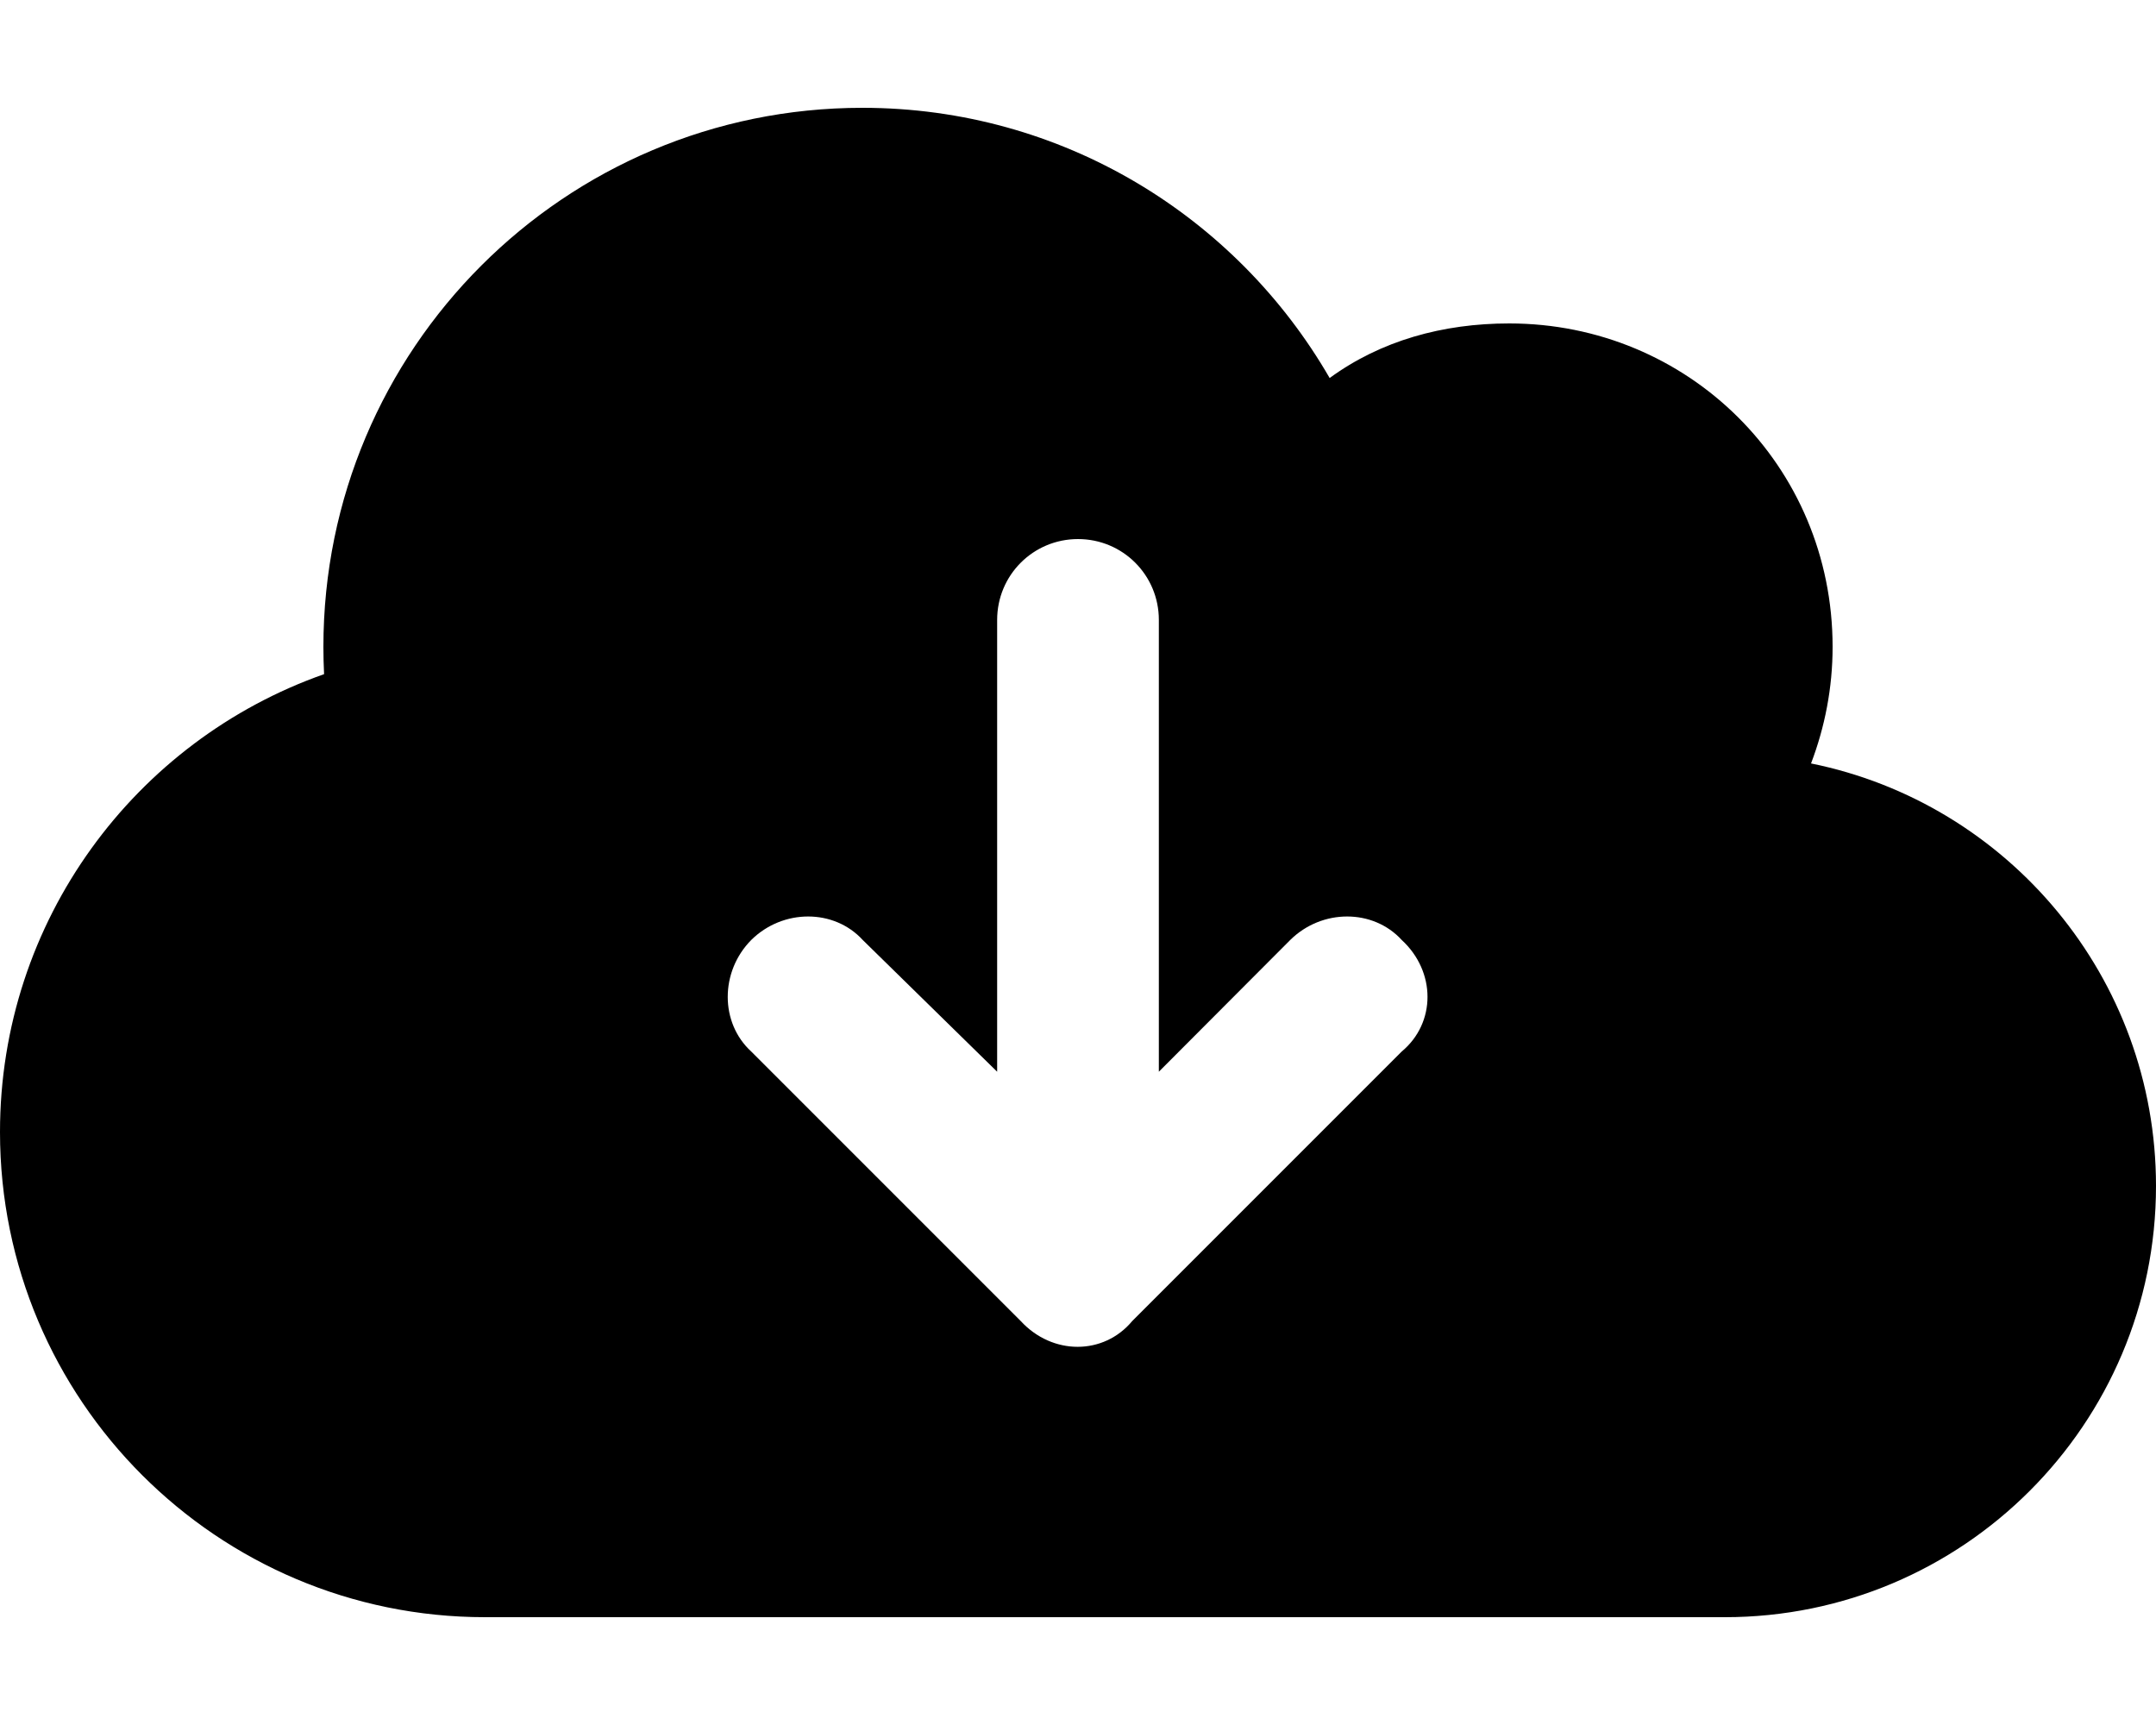
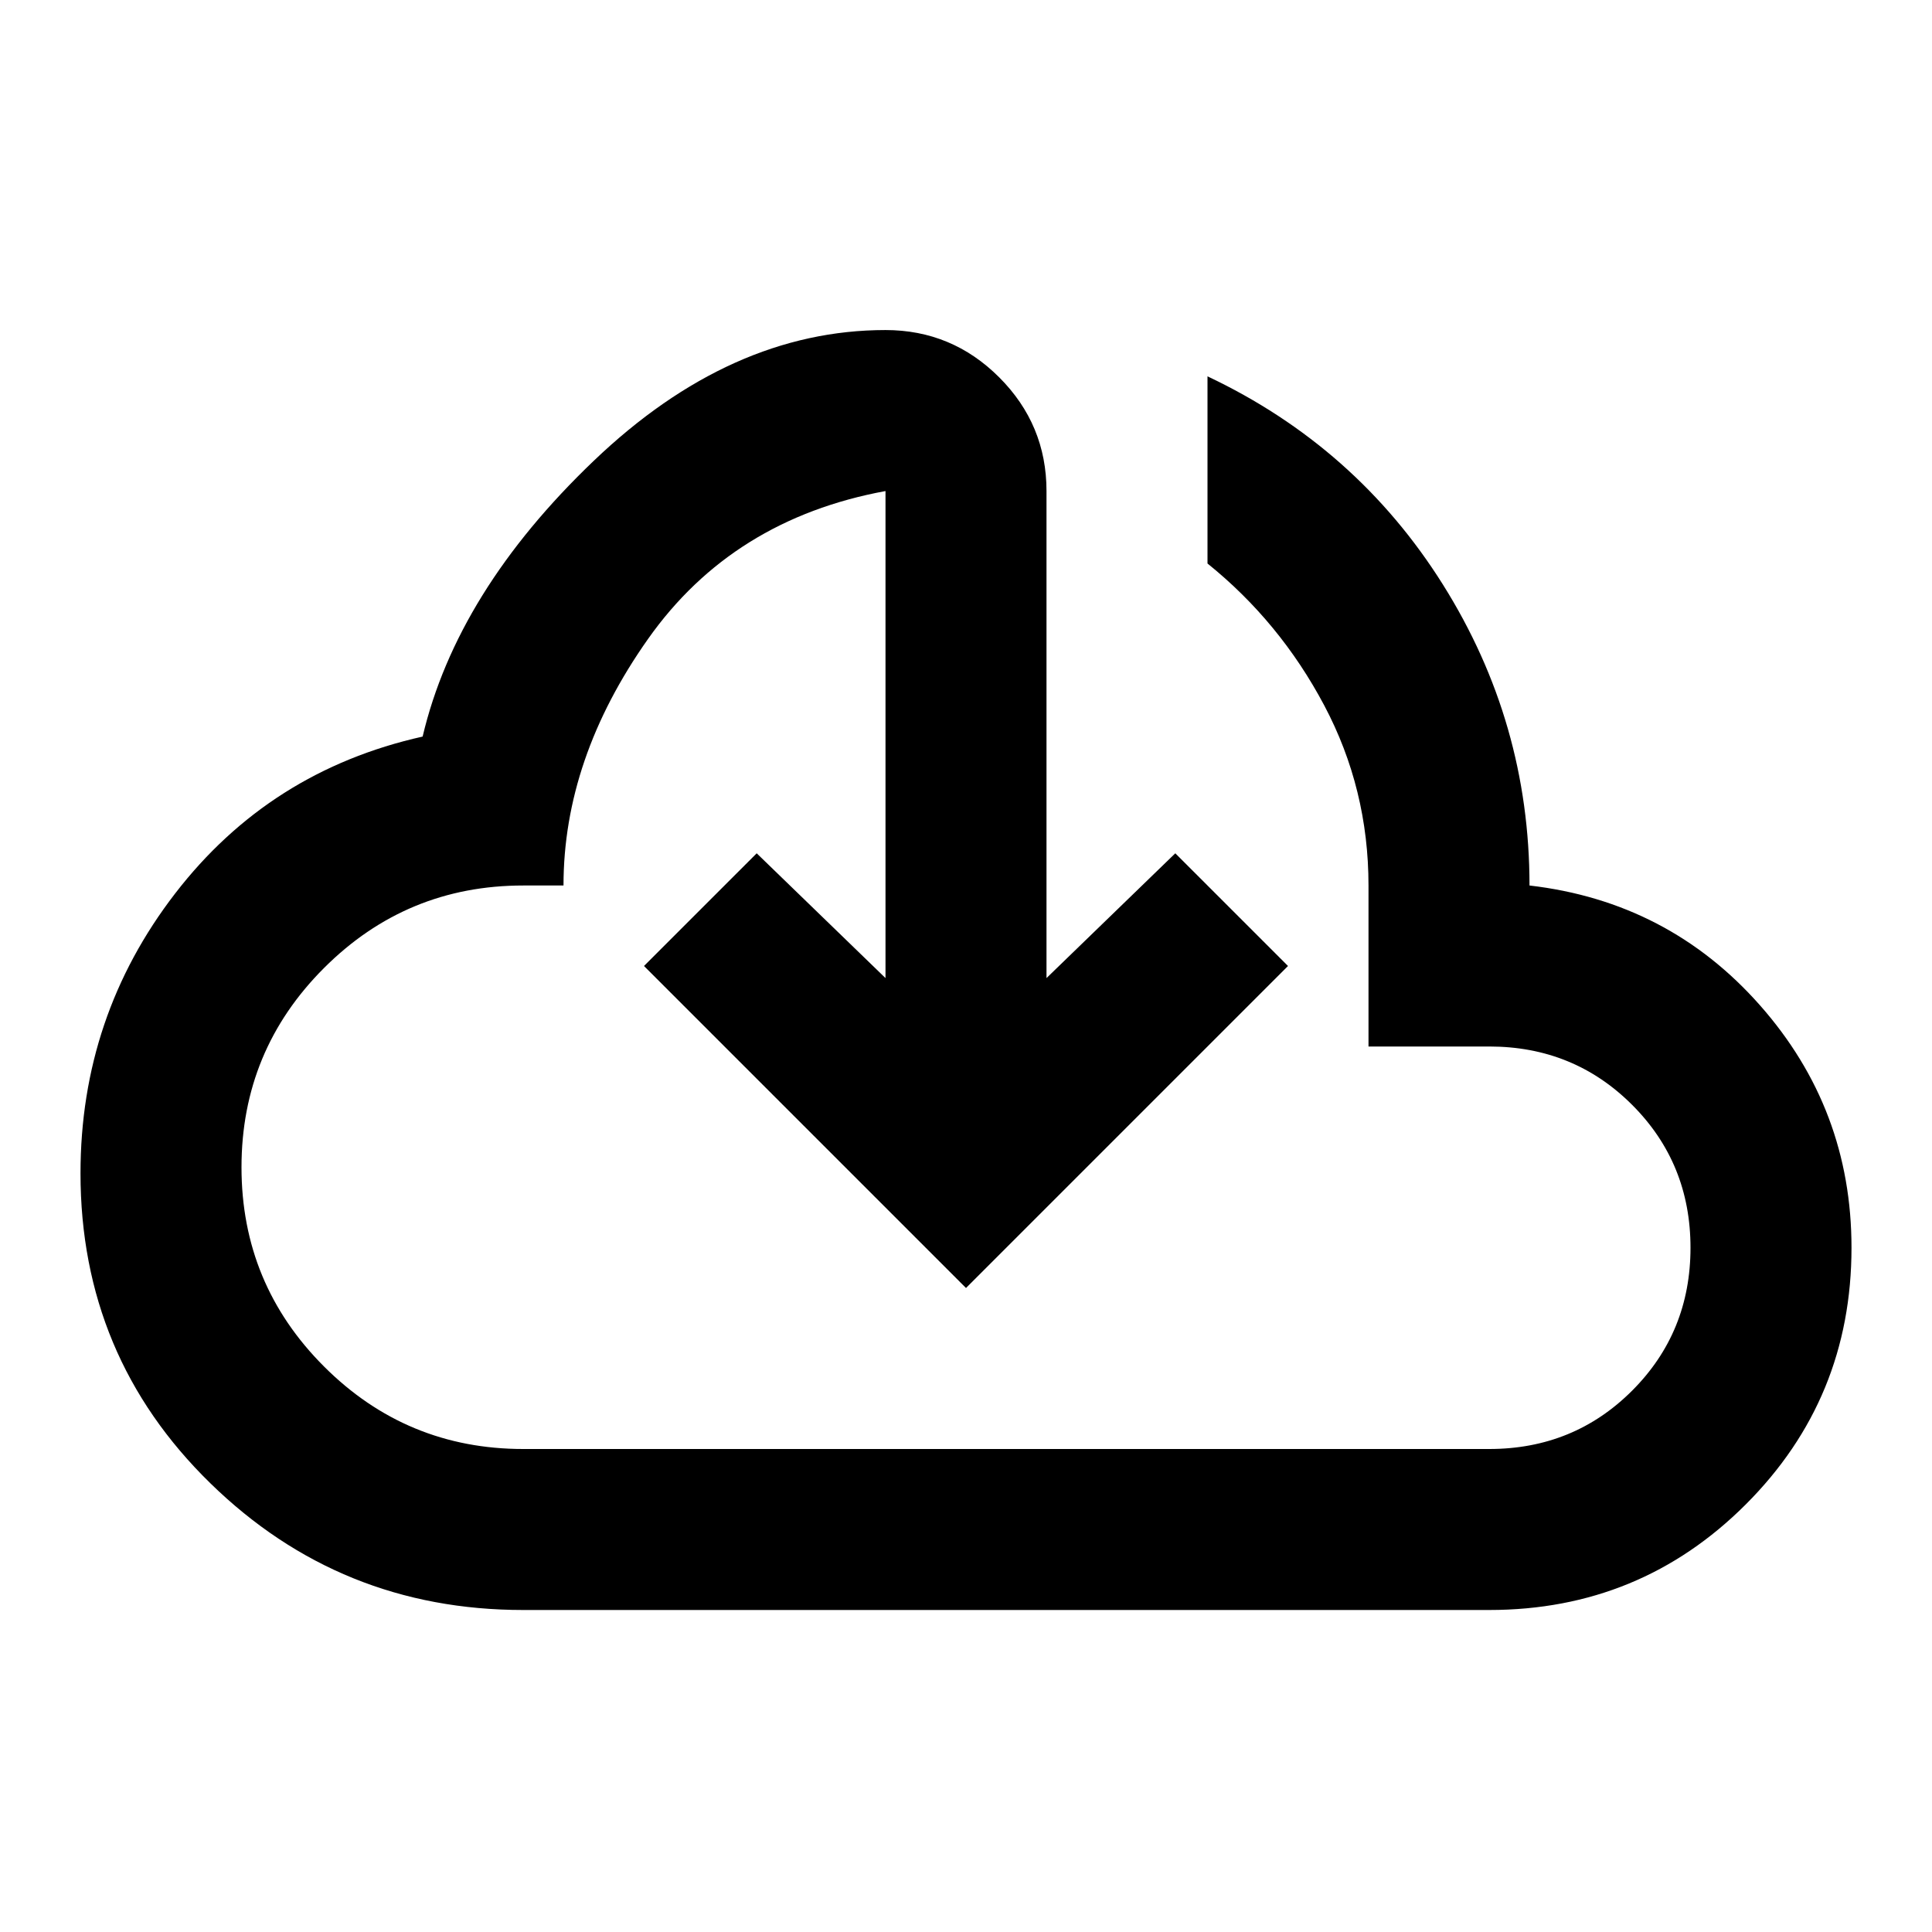
- <svg xmlns="http://www.w3.org/2000/svg" viewBox="0 0 640 512">
-   <path d="M144 480C64.47 480 0 415.5 0 336C0 273.2 40.17 219.8 96.2 200.1C96.07 197.4 96 194.7 96 192C96 103.6 167.6 32 256 32C315.3 32 367 64.25 394.7 112.2C409.9 101.1 428.3 96 448 96C501 96 544 138.1 544 192C544 204.2 541.7 215.8 537.6 226.6C596 238.4 640 290.1 640 352C640 422.7 582.7 480 512 480H144zM303 392.1C312.4 402.3 327.6 402.3 336.1 392.1L416.1 312.1C426.3 303.6 426.3 288.4 416.1 279C407.6 269.7 392.4 269.7 383 279L344 318.1V184C344 170.7 333.3 160 320 160C306.7 160 296 170.7 296 184V318.1L256.1 279C247.6 269.7 232.4 269.7 223 279C213.7 288.4 213.7 303.6 223 312.1L303 392.1z" />
+ <svg xmlns="http://www.w3.org/2000/svg" height="24px" viewBox="0 -960 960 960" width="24px">
+   <path d="M260-160q-91 0-155.5-63T40-377q0-78 47-139t123-78q17-72 85-137t145-65q33 0 56.5 23.5T520-716v242l64-62 56 56-160 160-160-160 56-56 64 62v-242q-76 14-118 73.5T280-520h-20q-58 0-99 41t-41 99q0 58 41 99t99 41h480q42 0 71-29t29-71q0-42-29-71t-71-29h-60v-80q0-48-22-89.5T600-680v-93q74 35 117 103.5T760-520q69 8 114.5 59.5T920-340q0 75-52.5 127.5T740-160H260Zm220-358Z" />
</svg>
